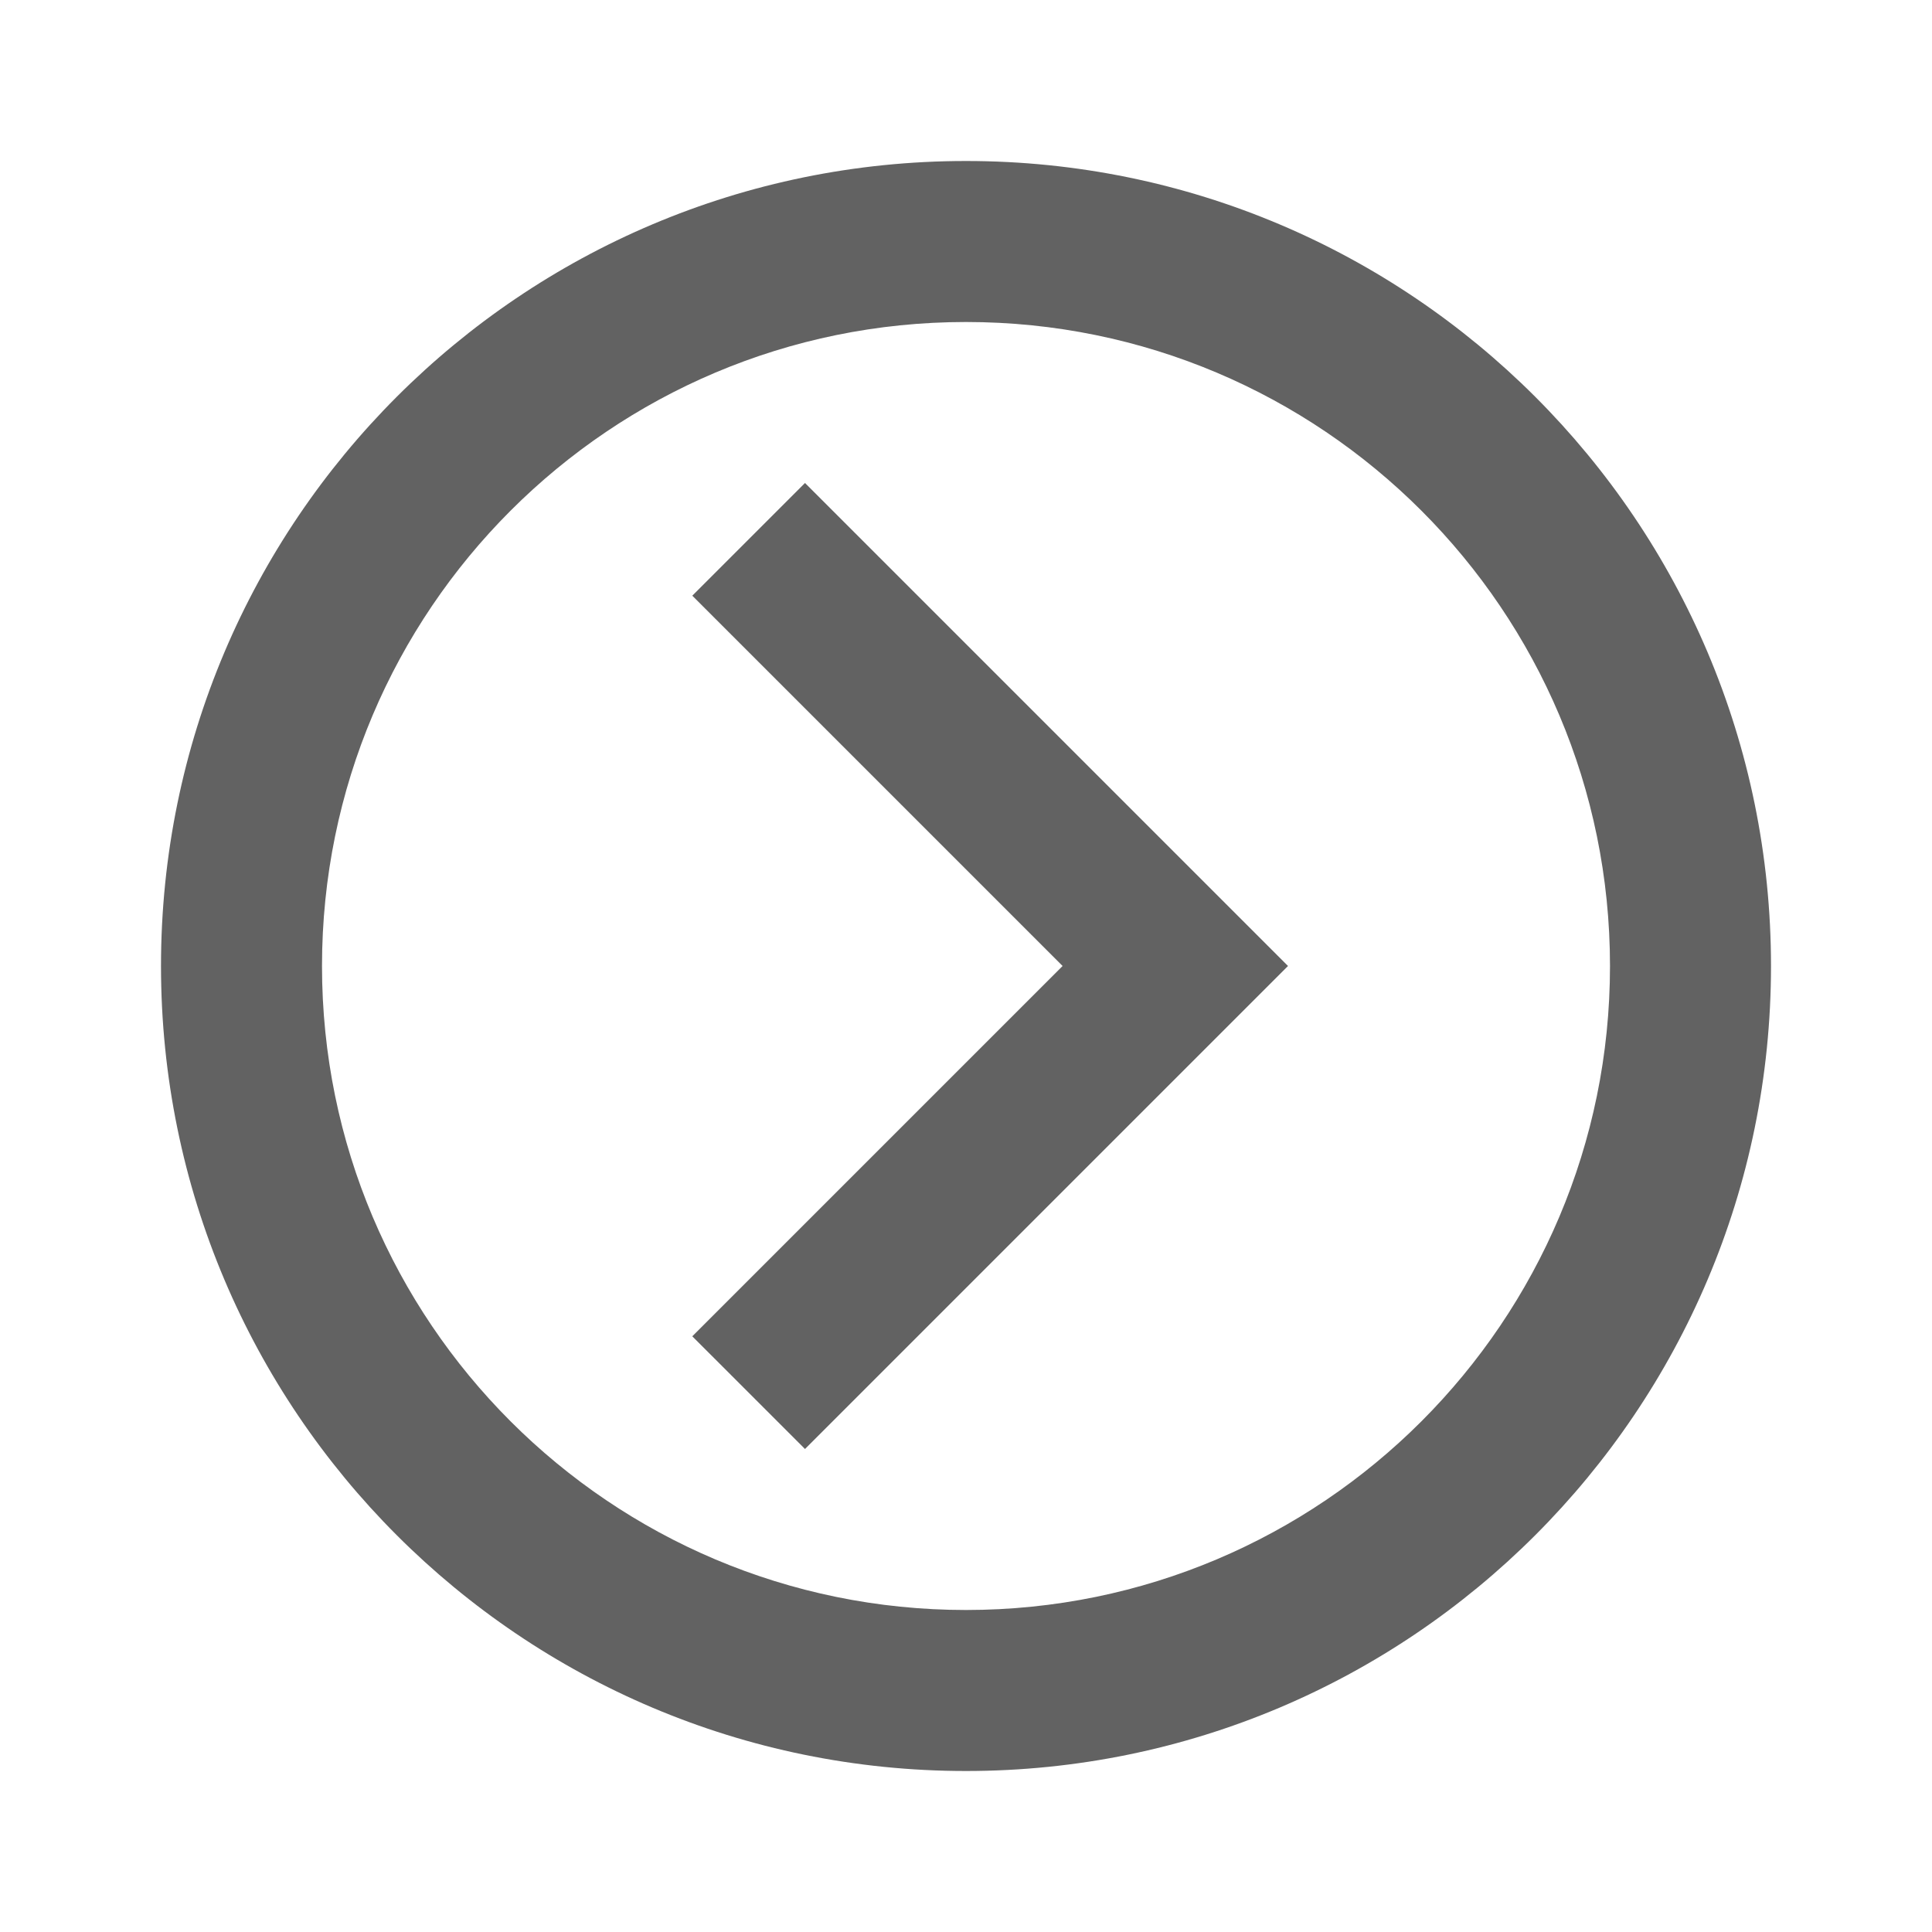
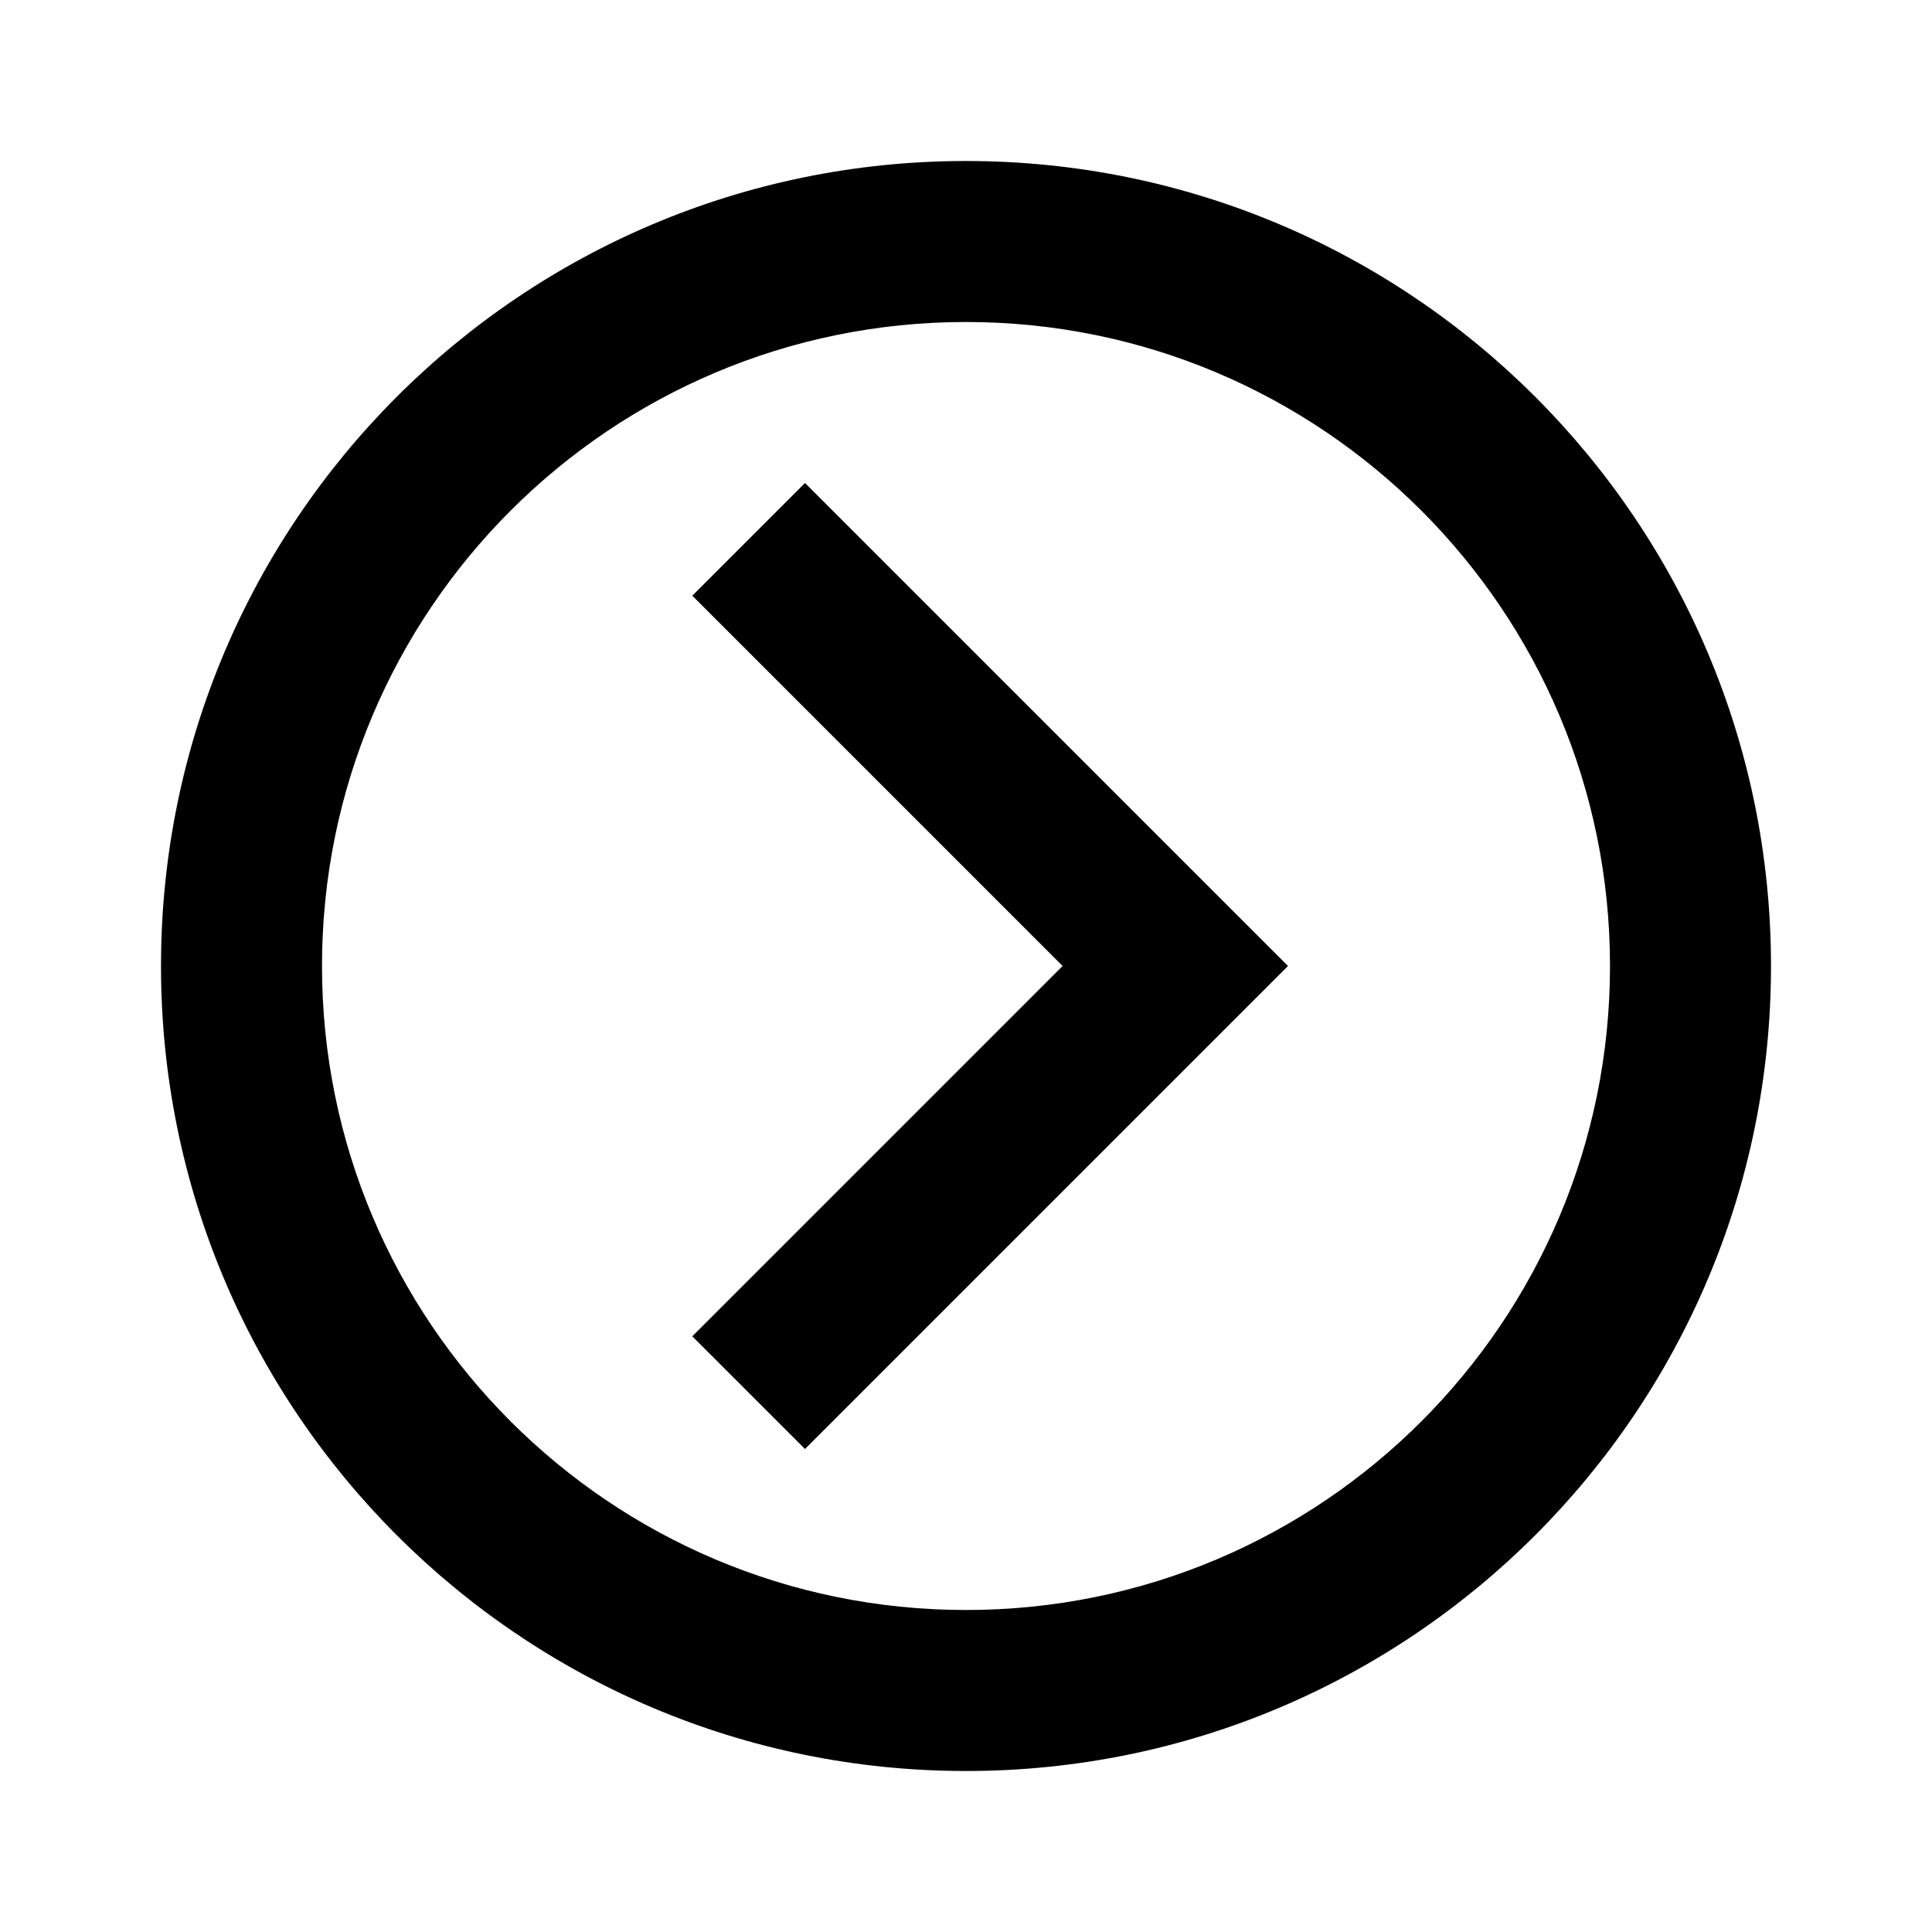
<svg xmlns="http://www.w3.org/2000/svg" aria-hidden="true" focusable="false" width="1em" height="1em" style="-ms-transform: rotate(360deg); -webkit-transform: rotate(360deg); transform: rotate(360deg);" preserveAspectRatio="xMidYMid meet" viewBox="0 0 24 24">
-   <path d="M22 12a10 10 0 0 1-10 10A10 10 0 0 1 2 12A10 10 0 0 1 12 2a10 10 0 0 1 10 10m-2 0a8 8 0 0 0-8-8a8 8 0 0 0-8 8a8 8 0 0 0 8 8a8 8 0 0 0 8-8M8.6 16.6l4.6-4.6l-4.6-4.6L10 6l6 6l-6 6l-1.4-1.4z" fill="#626262" />
+   <path d="M22 12a10 10 0 0 1-10 10A10 10 0 0 1 2 12A10 10 0 0 1 12 2a10 10 0 0 1 10 10m-2 0a8 8 0 0 0-8-8a8 8 0 0 0-8 8a8 8 0 0 0 8 8a8 8 0 0 0 8-8M8.6 16.6l4.6-4.6l-4.6-4.6L10 6l6 6l-6 6l-1.4-1.4z" fill="currentColor" />
</svg>
